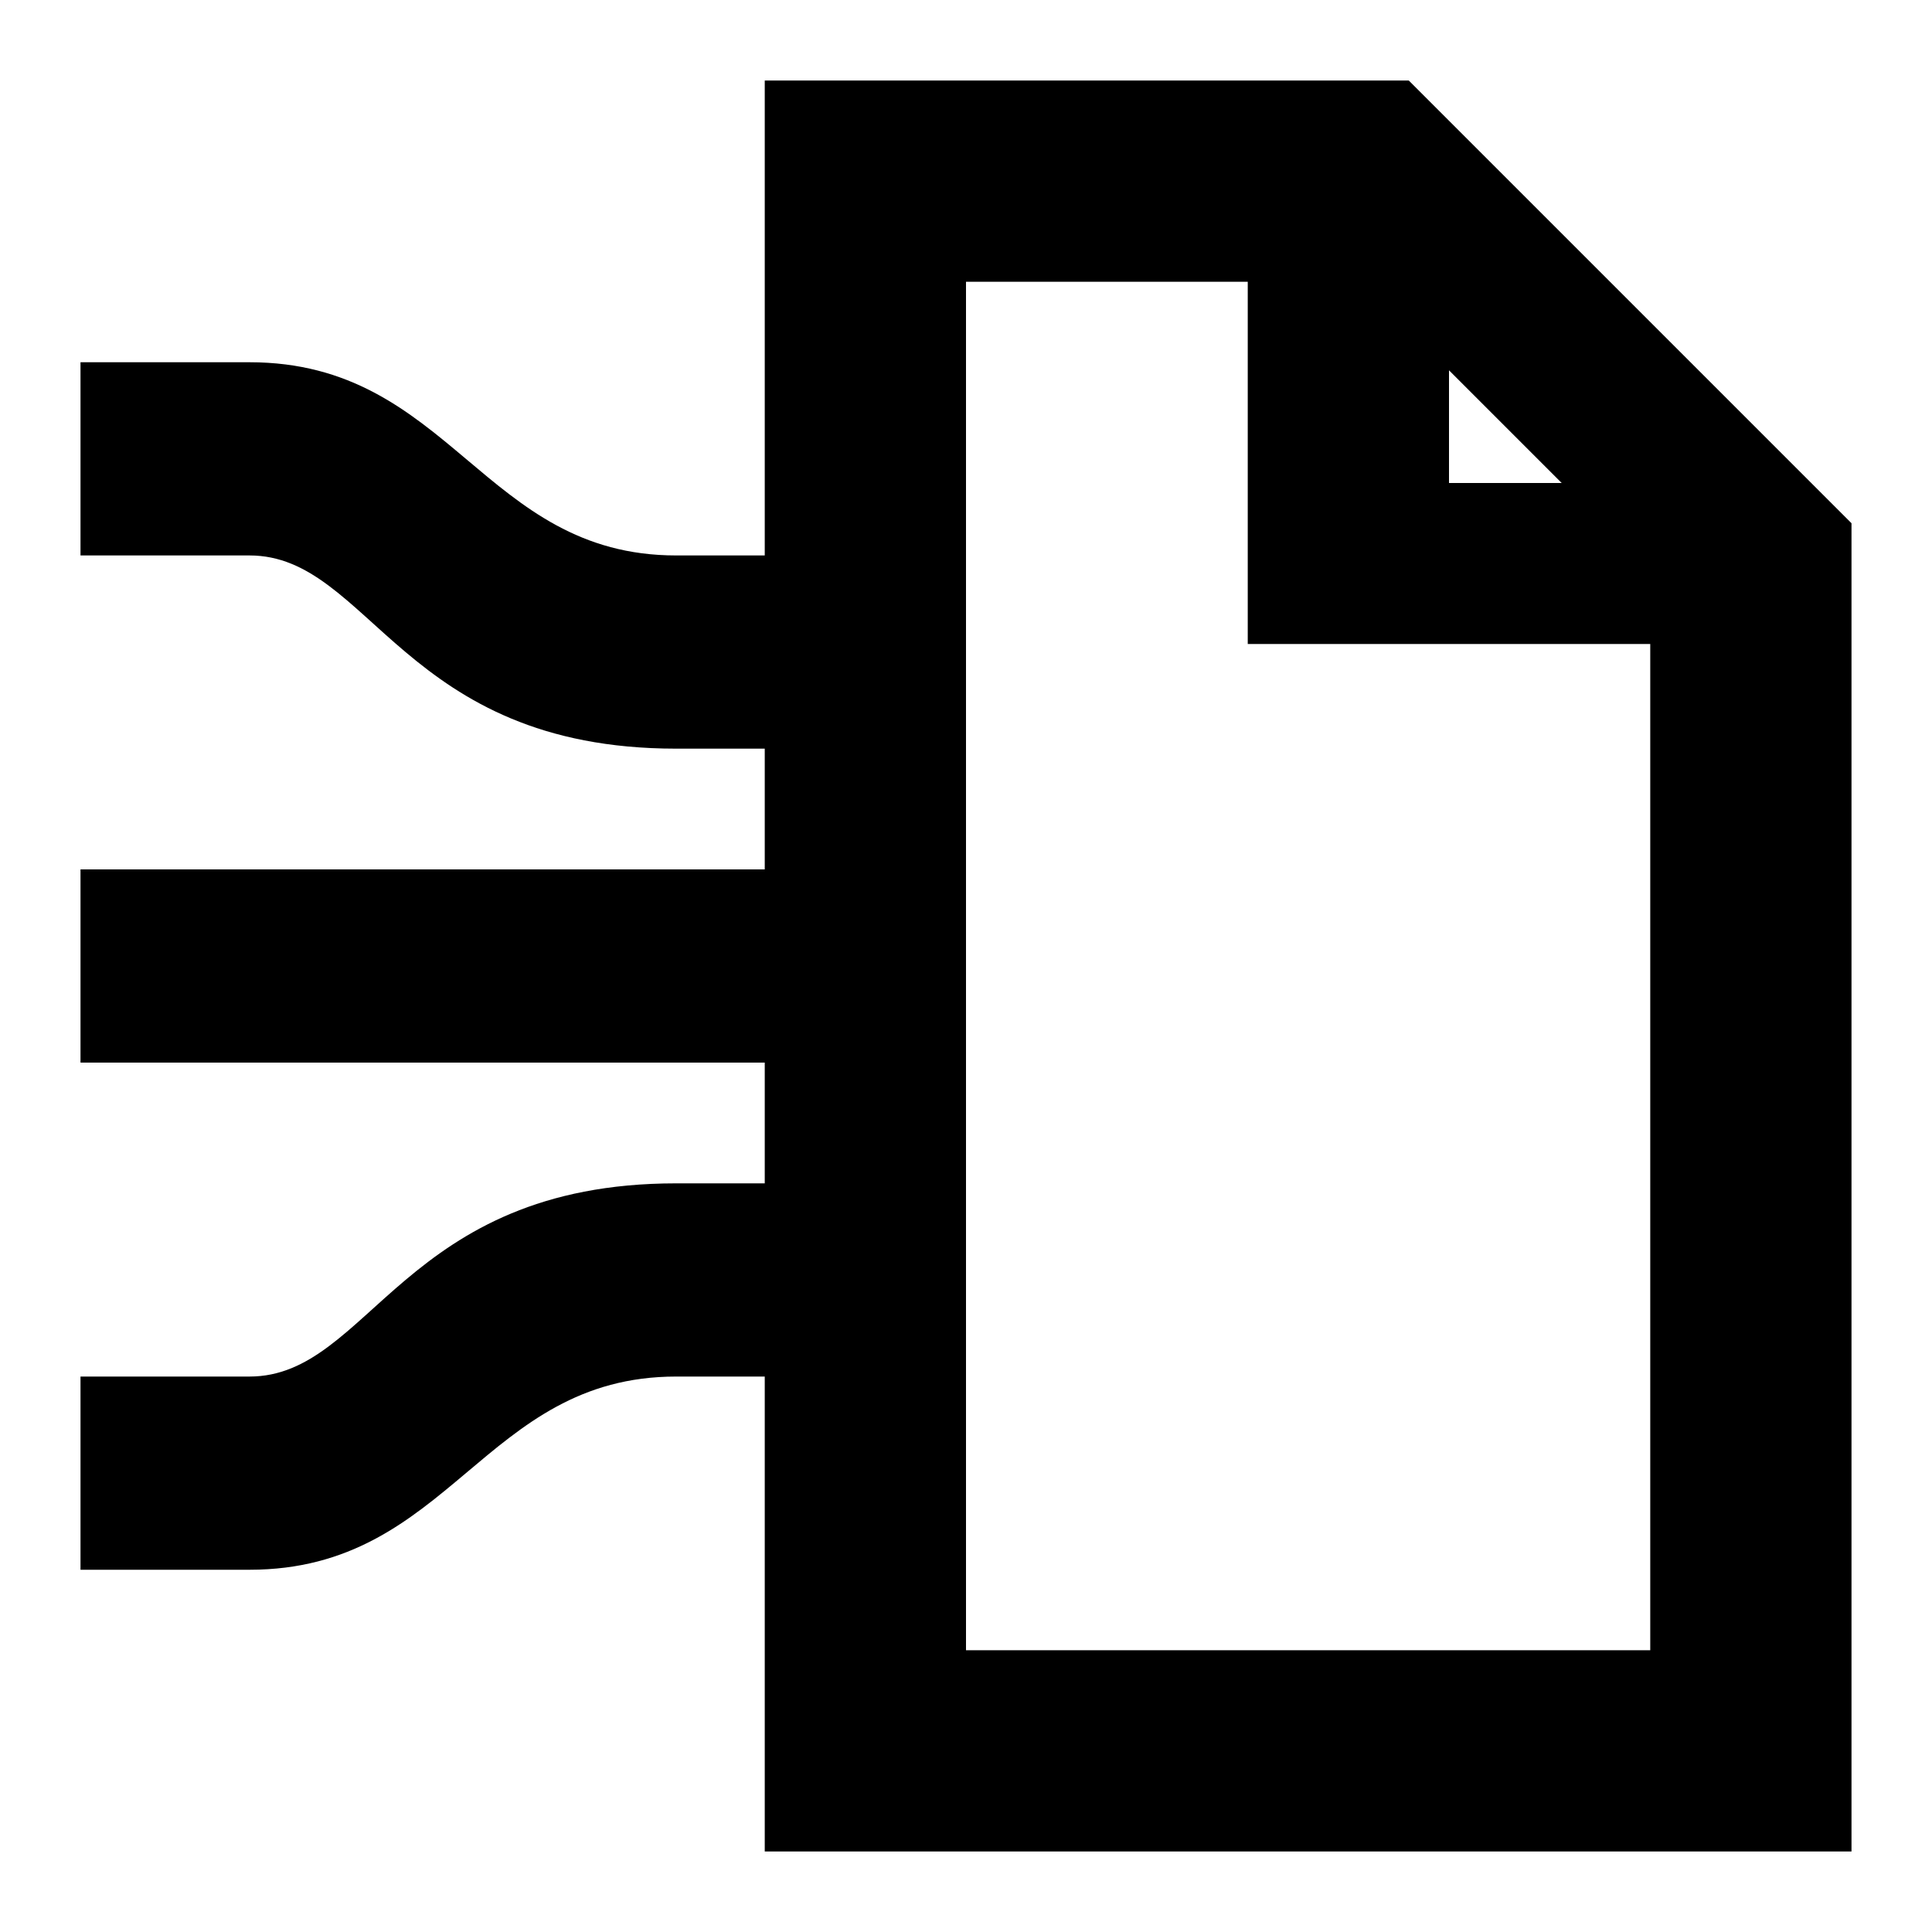
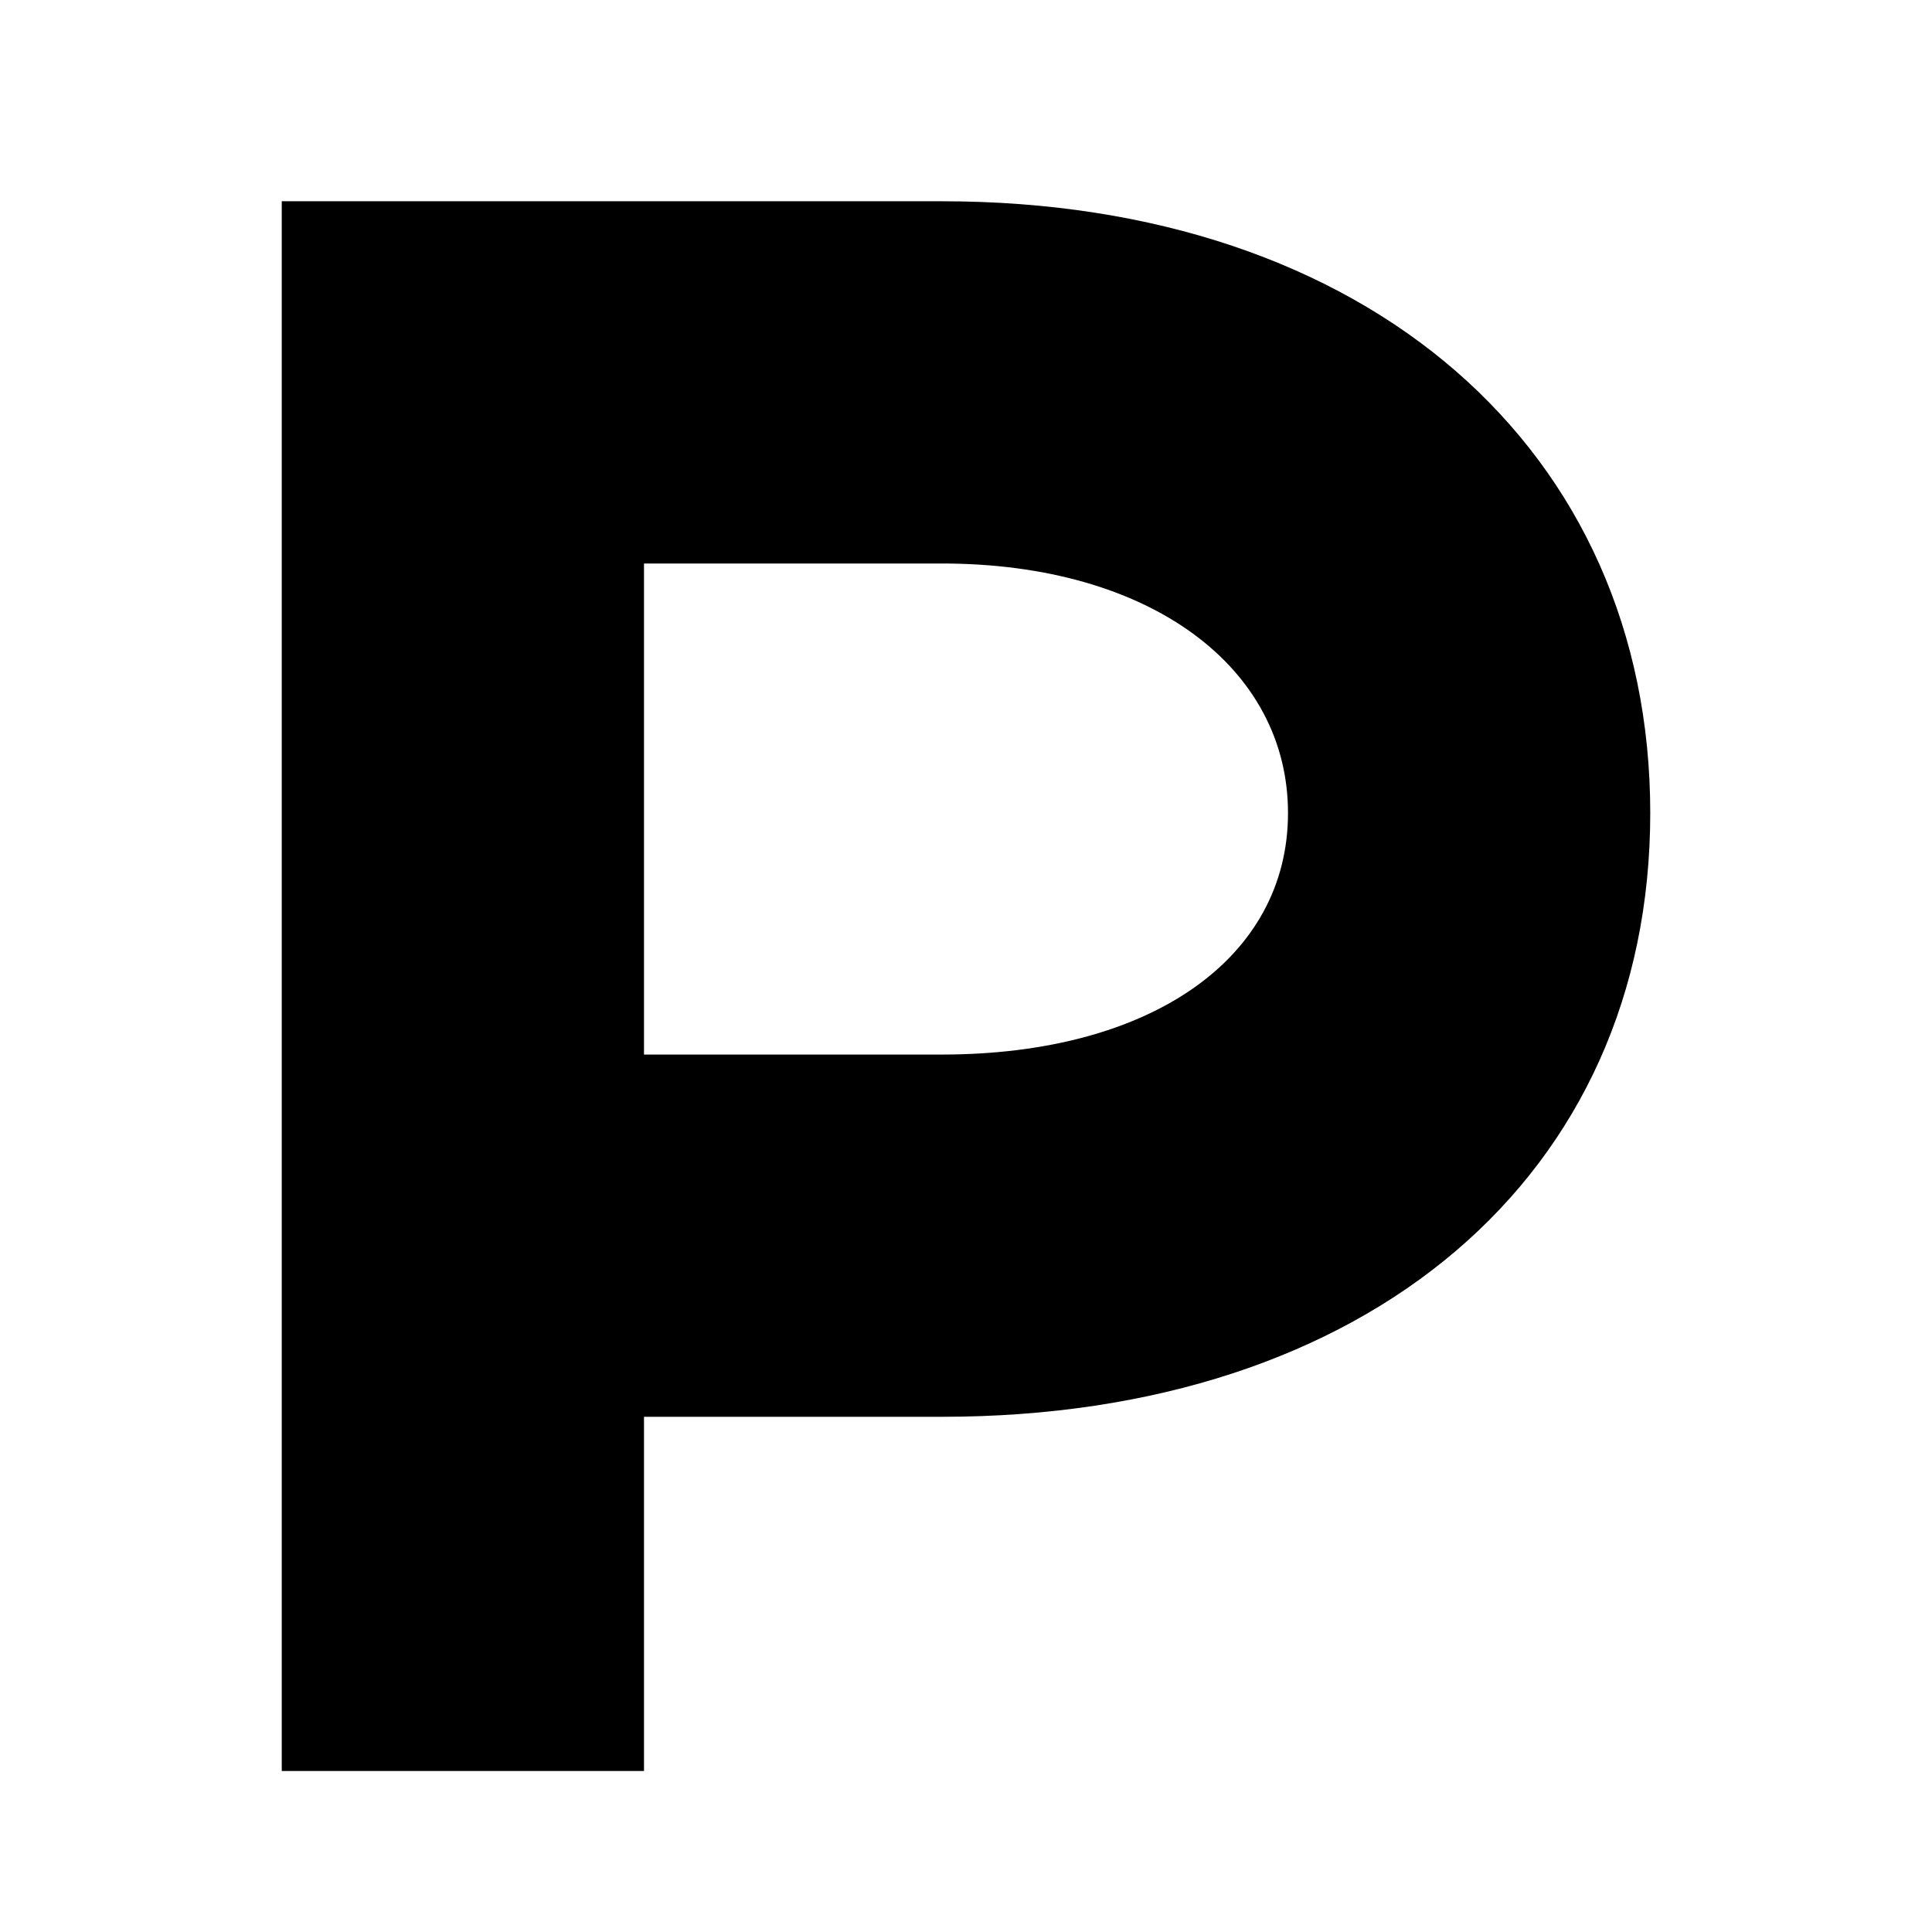
<svg xmlns="http://www.w3.org/2000/svg" width="24" height="24" viewBox="0 0 24 24" role="img" aria-labelledby="title desc">
-   <path d="M1 4.5h2.1c2.5 0 2.9 2.4 5.3 2.4h2v2.4h-2c-3.4 0-3.8-2.4-5.3-2.4H1Zm0 6.3h9.4v2.4H1Zm0 6.3h2.1c1.5 0 1.9-2.4 5.3-2.4h2v2.4h-2c-2.4 0-2.8 2.4-5.3 2.4H1Z" />
-   <path fill-rule="evenodd" d="M9.5 1h8l5.5 5.5V23H9.5Zm2.5 2.5v17h8.5V8h-5V3.5Zm6 1.1L19.4 6H18Z" />
+   <path fill="currentColor" fill-rule="evenodd" d="M3.5 22V2.5h8.2c5.3 0 8.8 3.1 8.8 7.6s-3.5 7.5-8.8 7.5H8V22ZM8 7v6.1h3.7c2.6 0 4.3-1.2 4.3-3S14.3 7 11.7 7Z" />
</svg>
